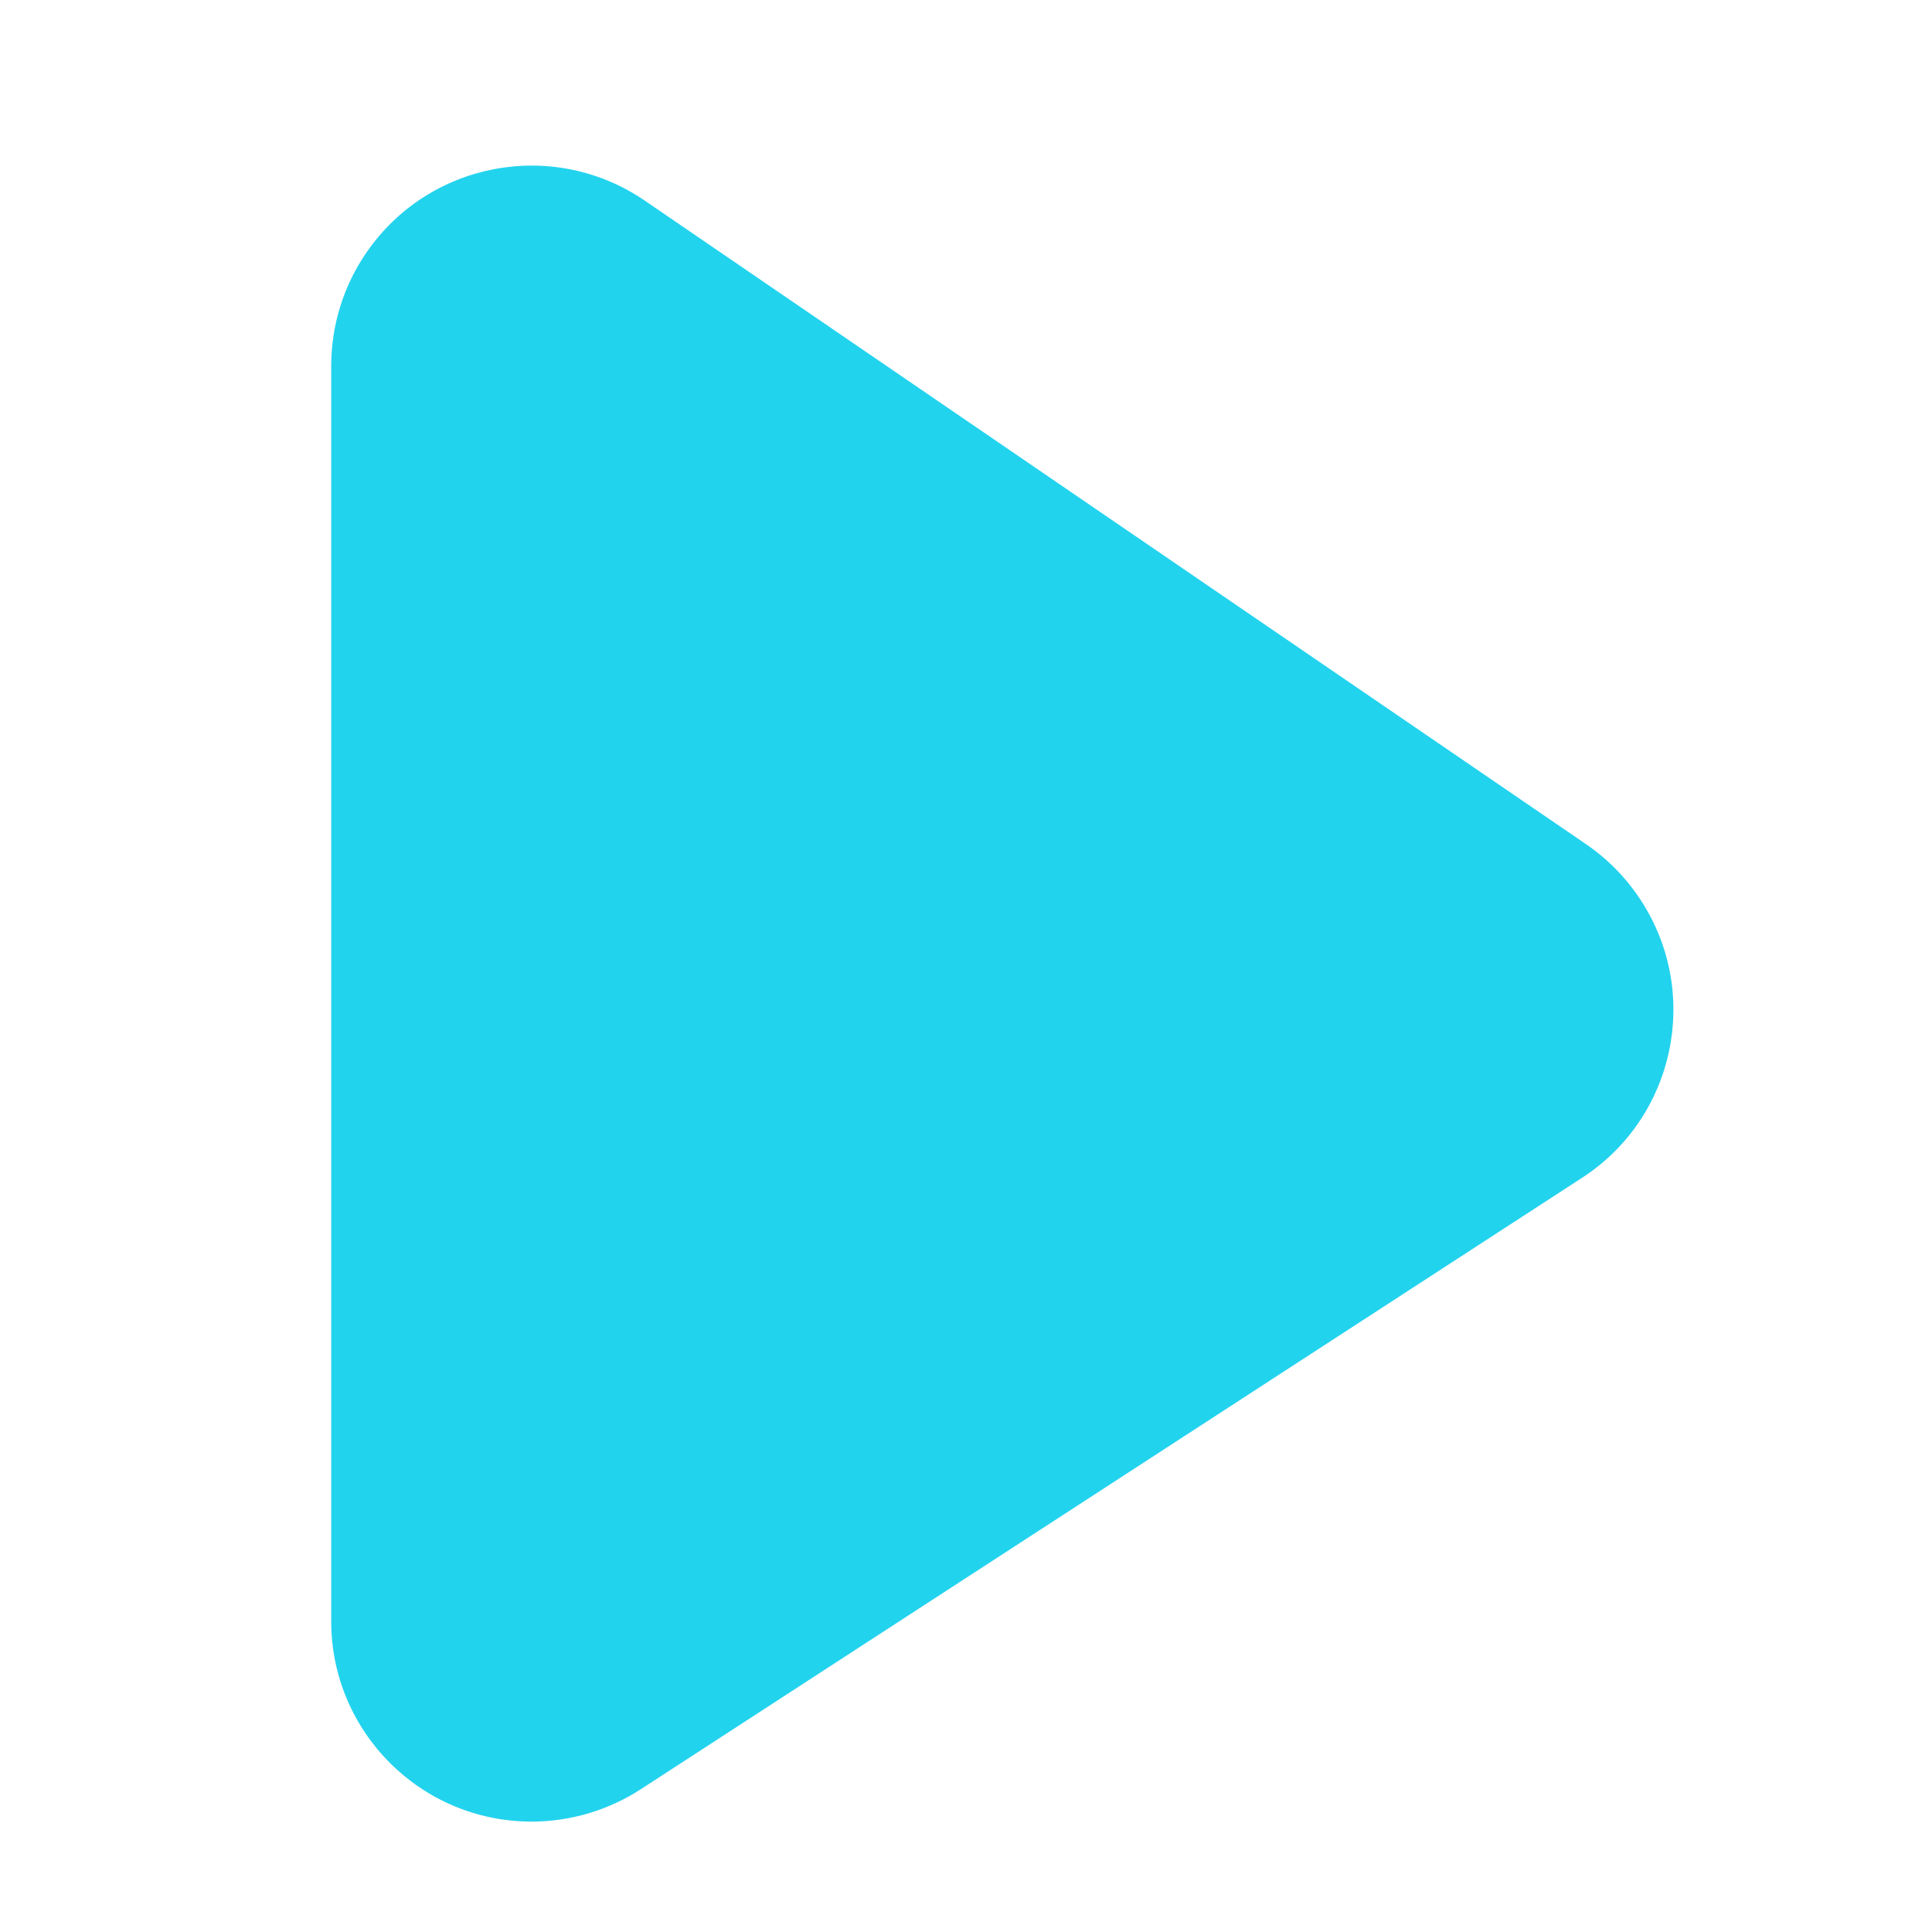
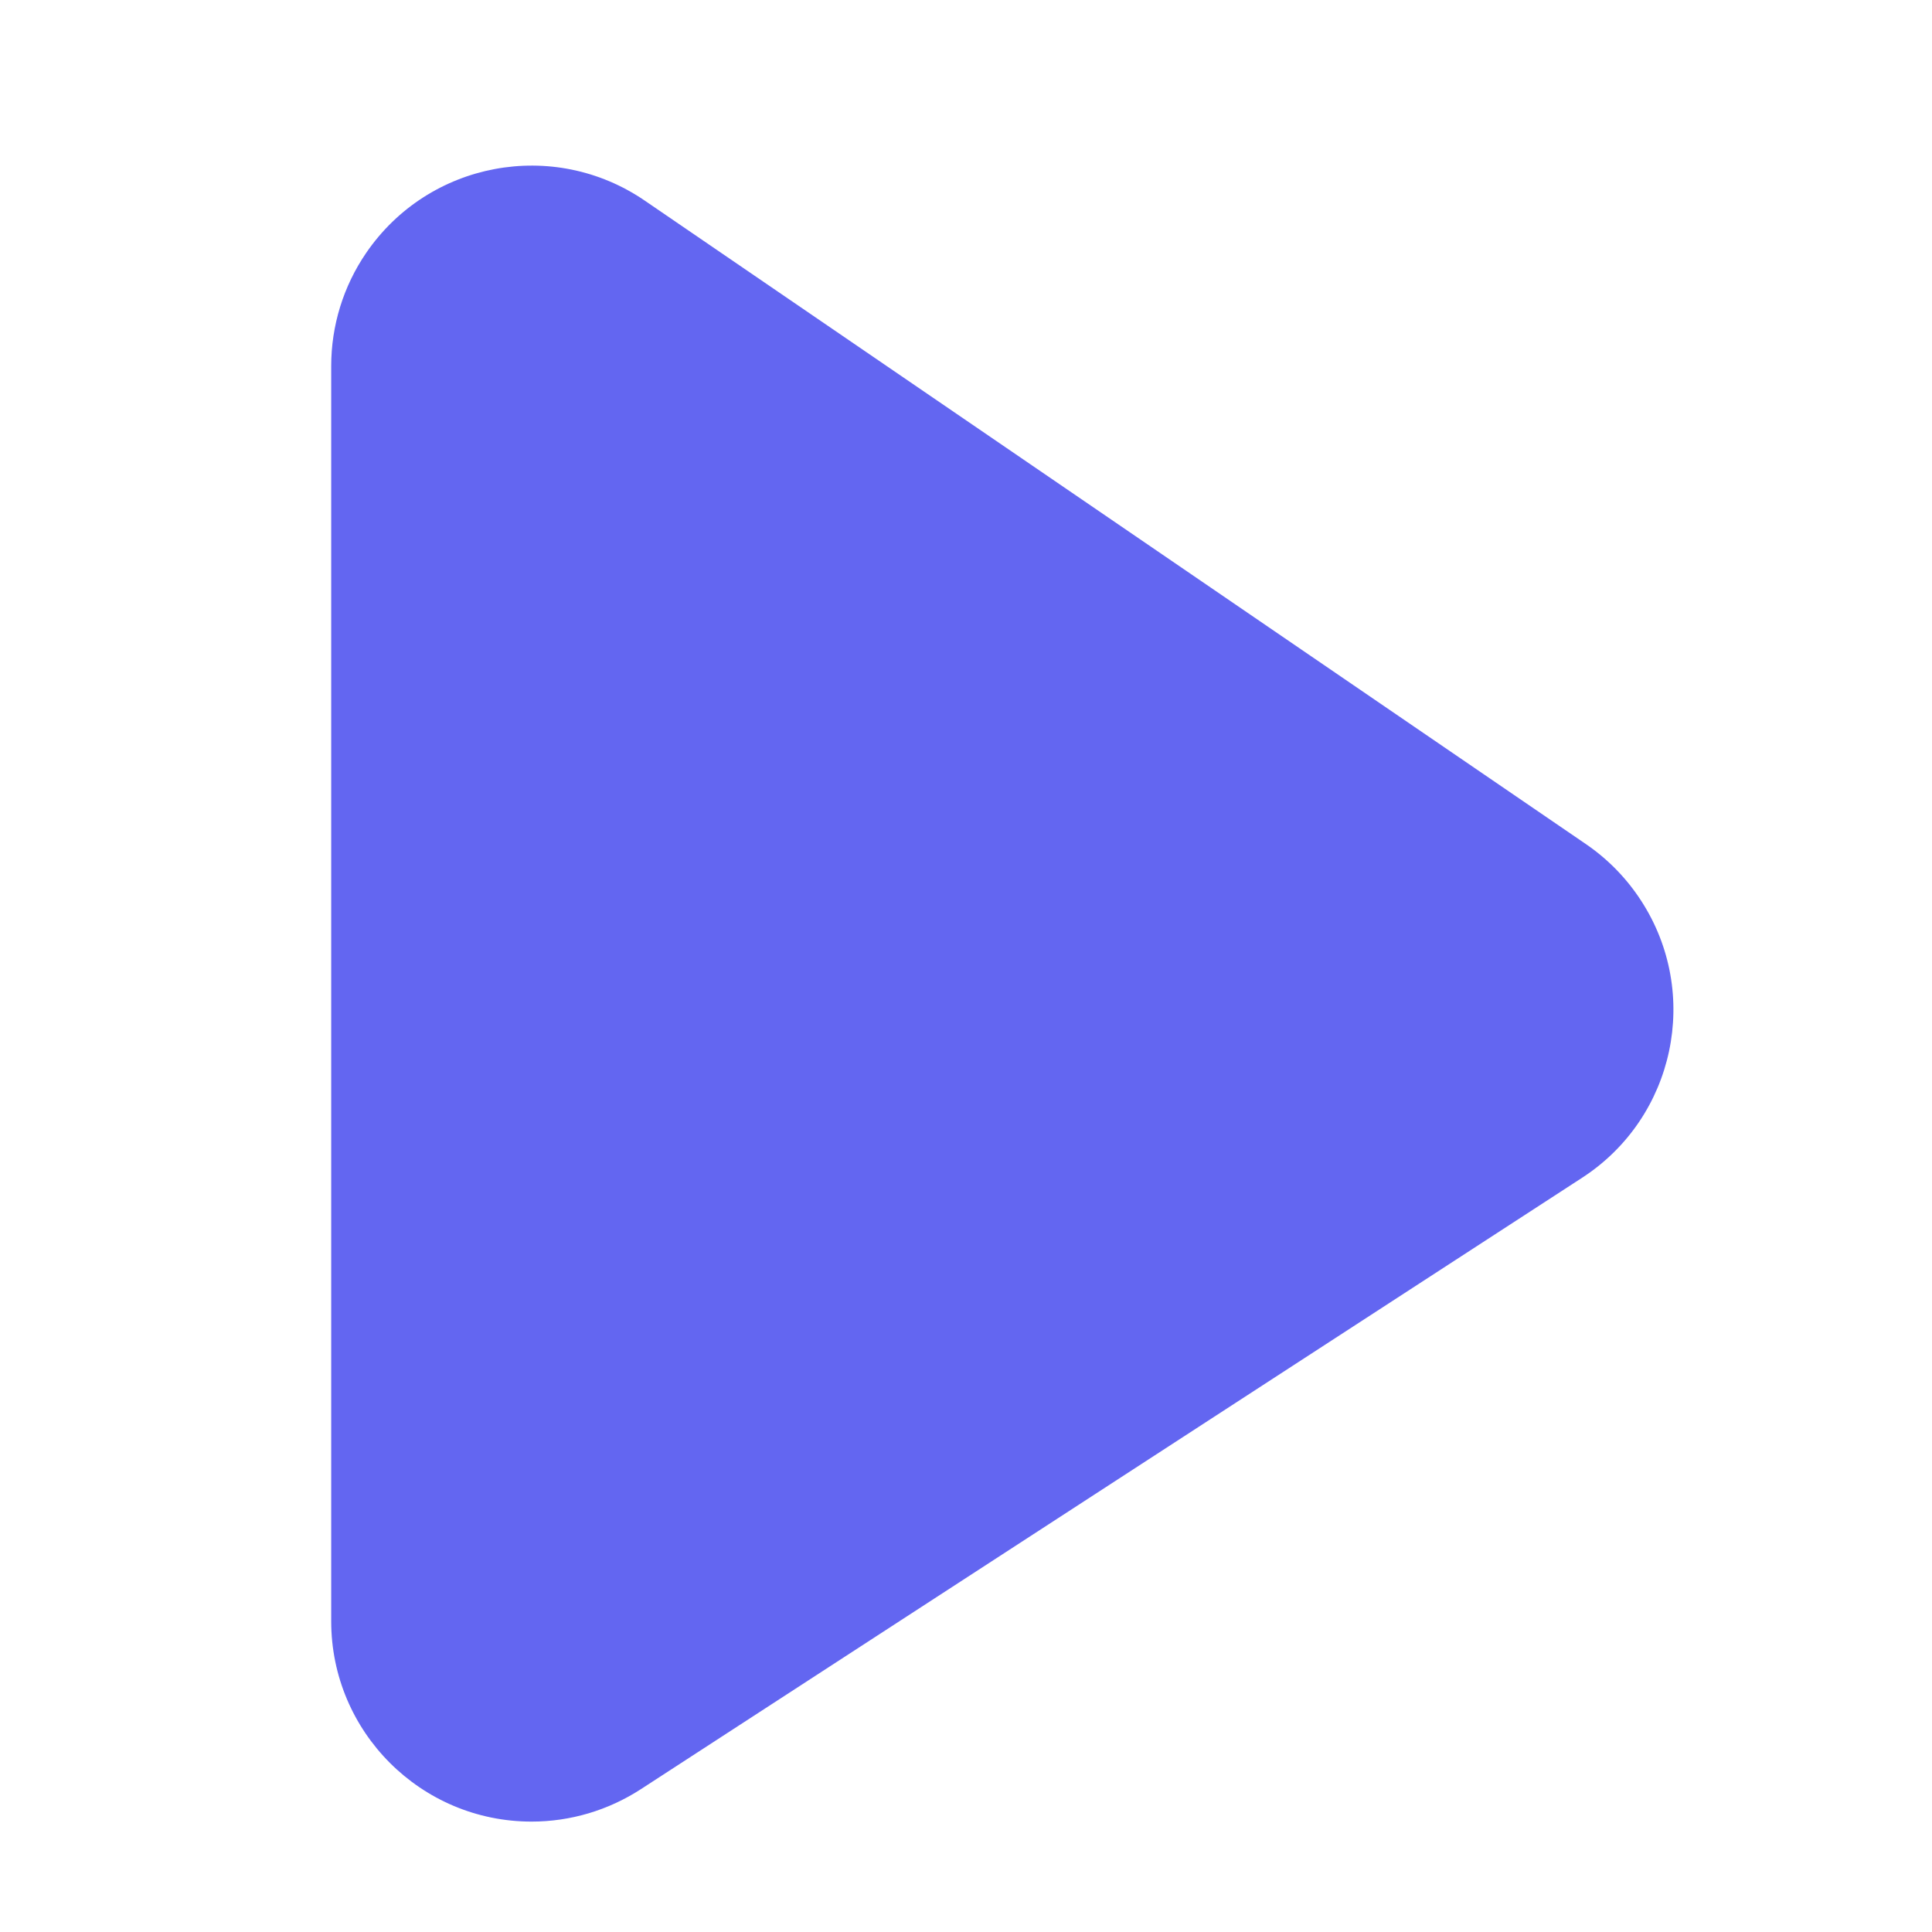
<svg xmlns="http://www.w3.org/2000/svg" width="35px" height="35px" version="1.1">
  <g id="Play" stroke="none" stroke-width="1" fill="none" fill-rule="evenodd" transform="scale(1.5)">
-     <path d="M4,4.421 L4,19.58 C4,20.916 5.084,22 6.42,22 C6.888,22 7.346,21.864 7.739,21.609 L19.108,14.224 C20.229,13.496 20.548,11.997 19.819,10.876 C19.645,10.608 19.42,10.377 19.156,10.196 L7.787,2.423 C6.683,1.668 5.177,1.951 4.422,3.055 C4.147,3.457 4,3.933 4,4.421 Z" id="Path-2" fill="#22D3EE" />
+     <path d="M4,4.421 L4,19.58 C4,20.916 5.084,22 6.42,22 C6.888,22 7.346,21.864 7.739,21.609 L19.108,14.224 C20.229,13.496 20.548,11.997 19.819,10.876 C19.645,10.608 19.42,10.377 19.156,10.196 L7.787,2.423 C6.683,1.668 5.177,1.951 4.422,3.055 C4.147,3.457 4,3.933 4,4.421 Z" id="Path-2" fill="#6366F1" />
  </g>
</svg>
